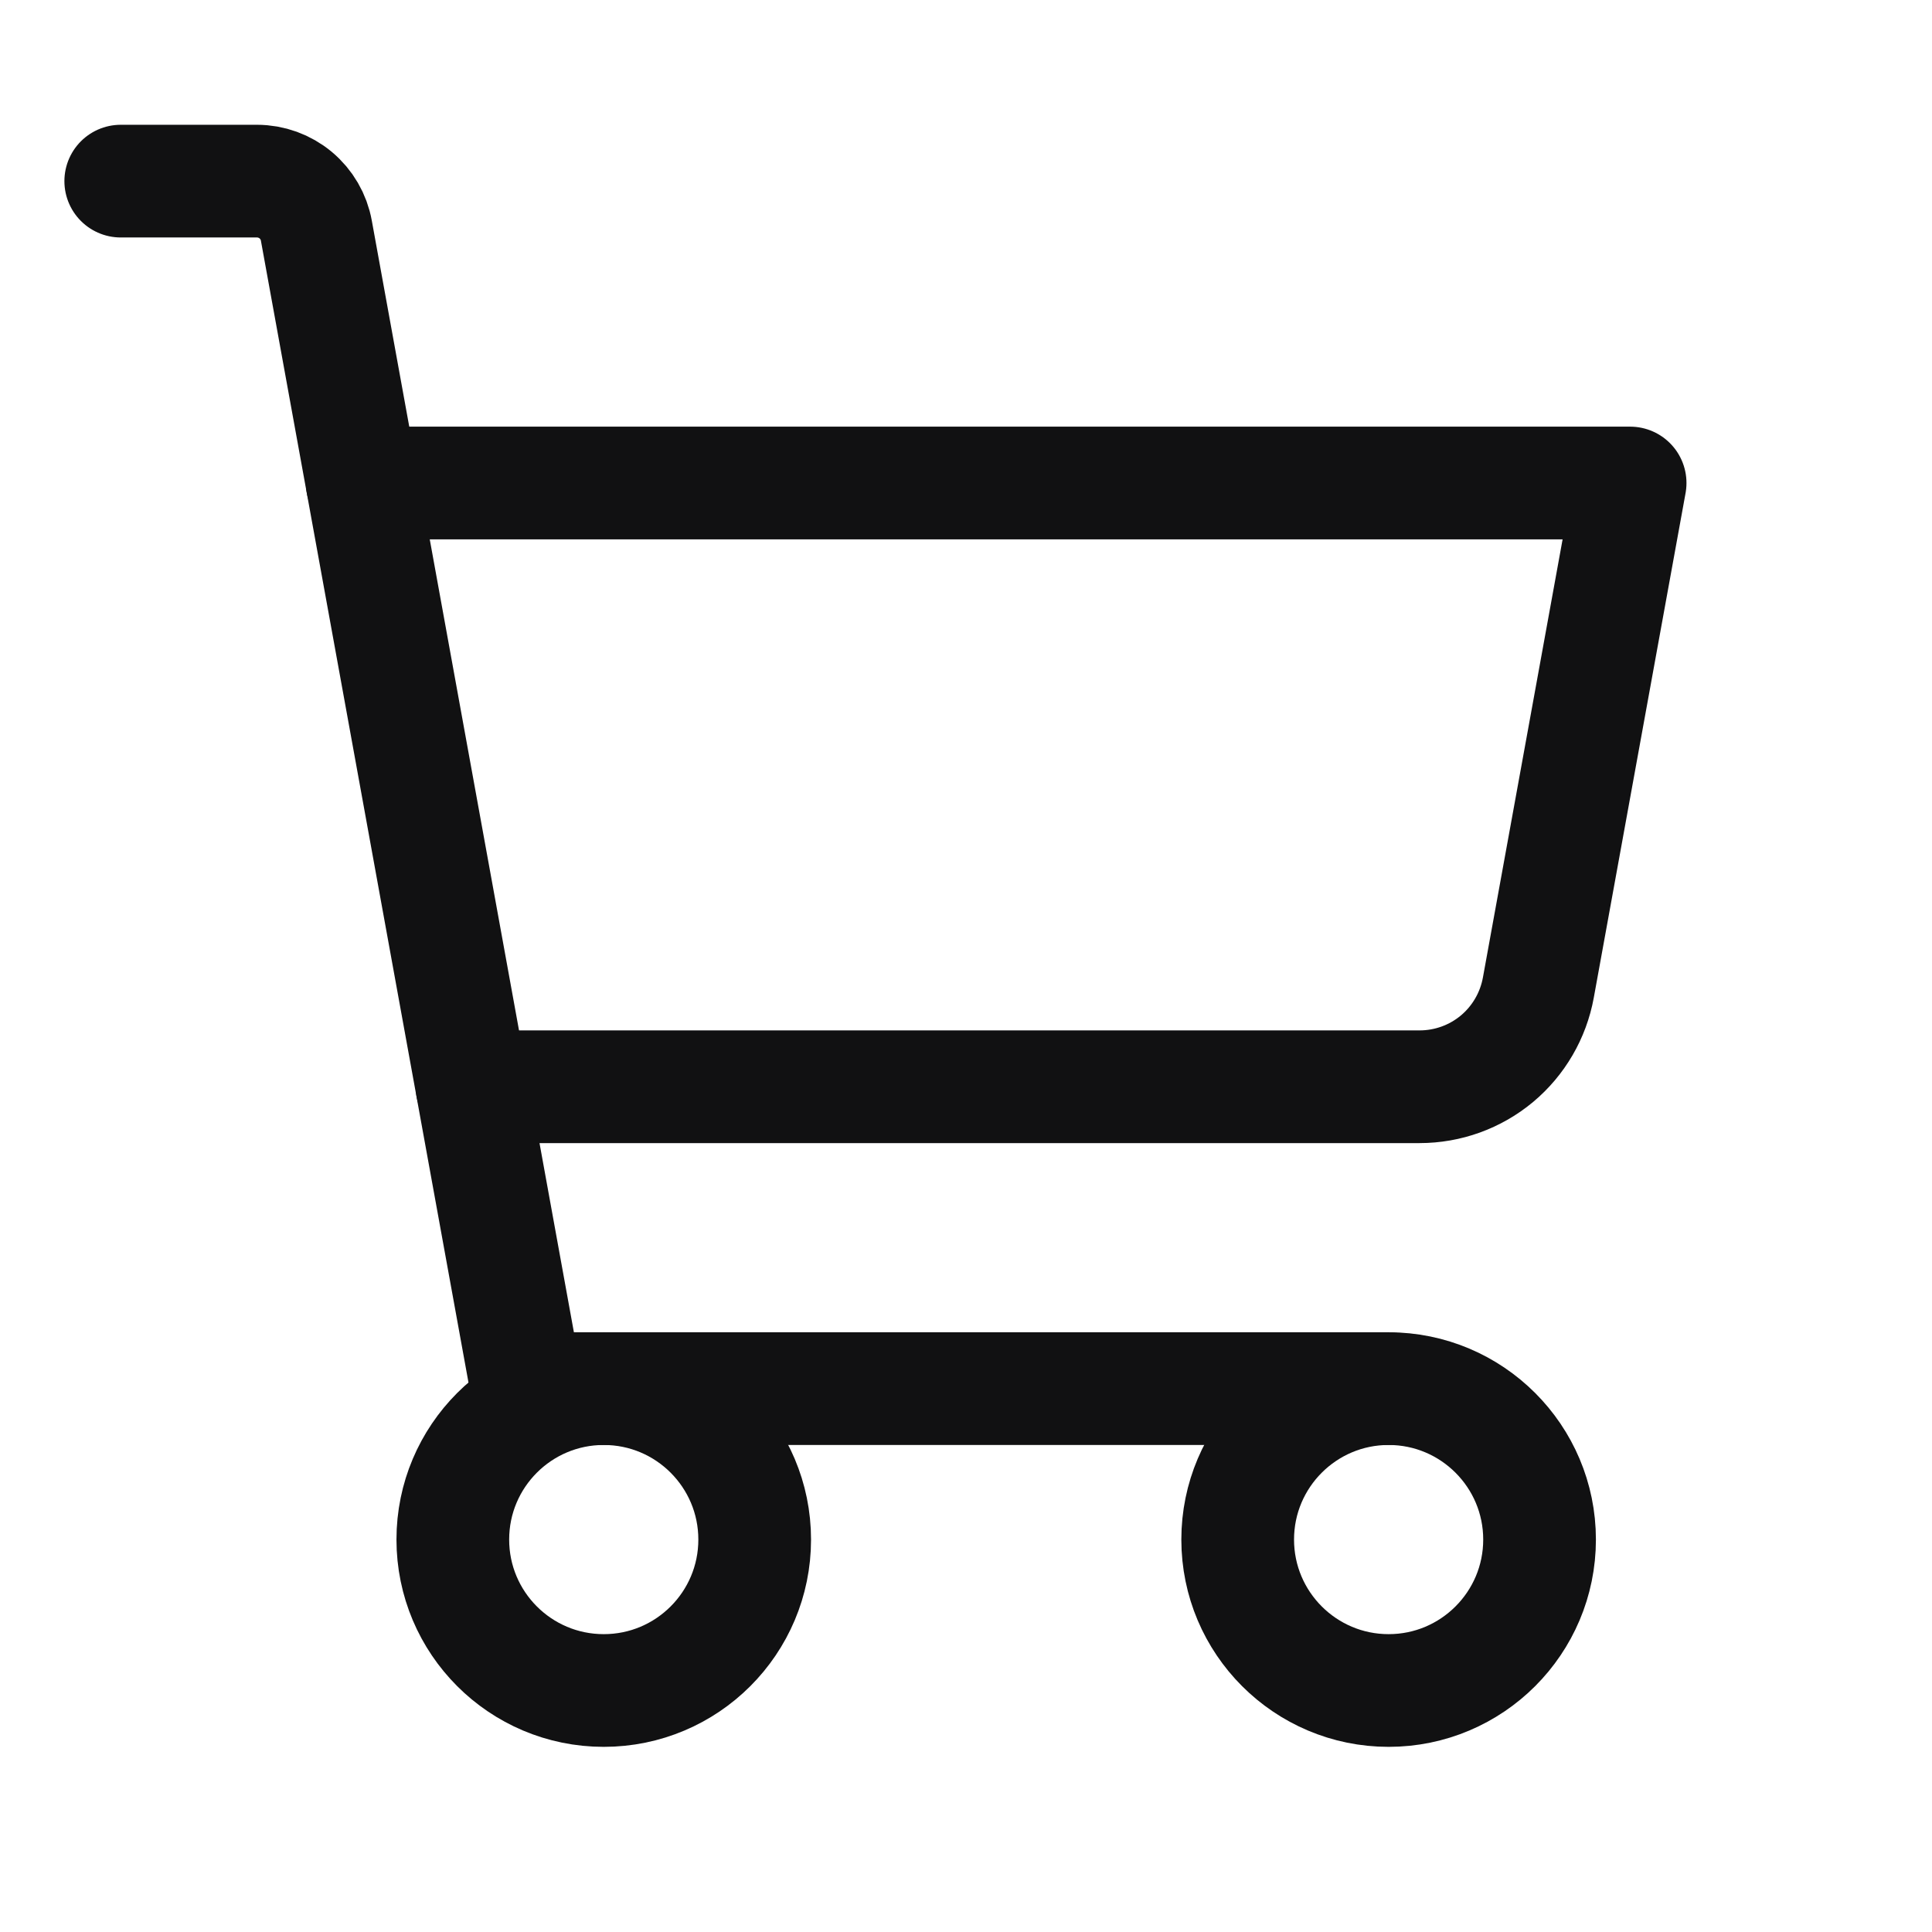
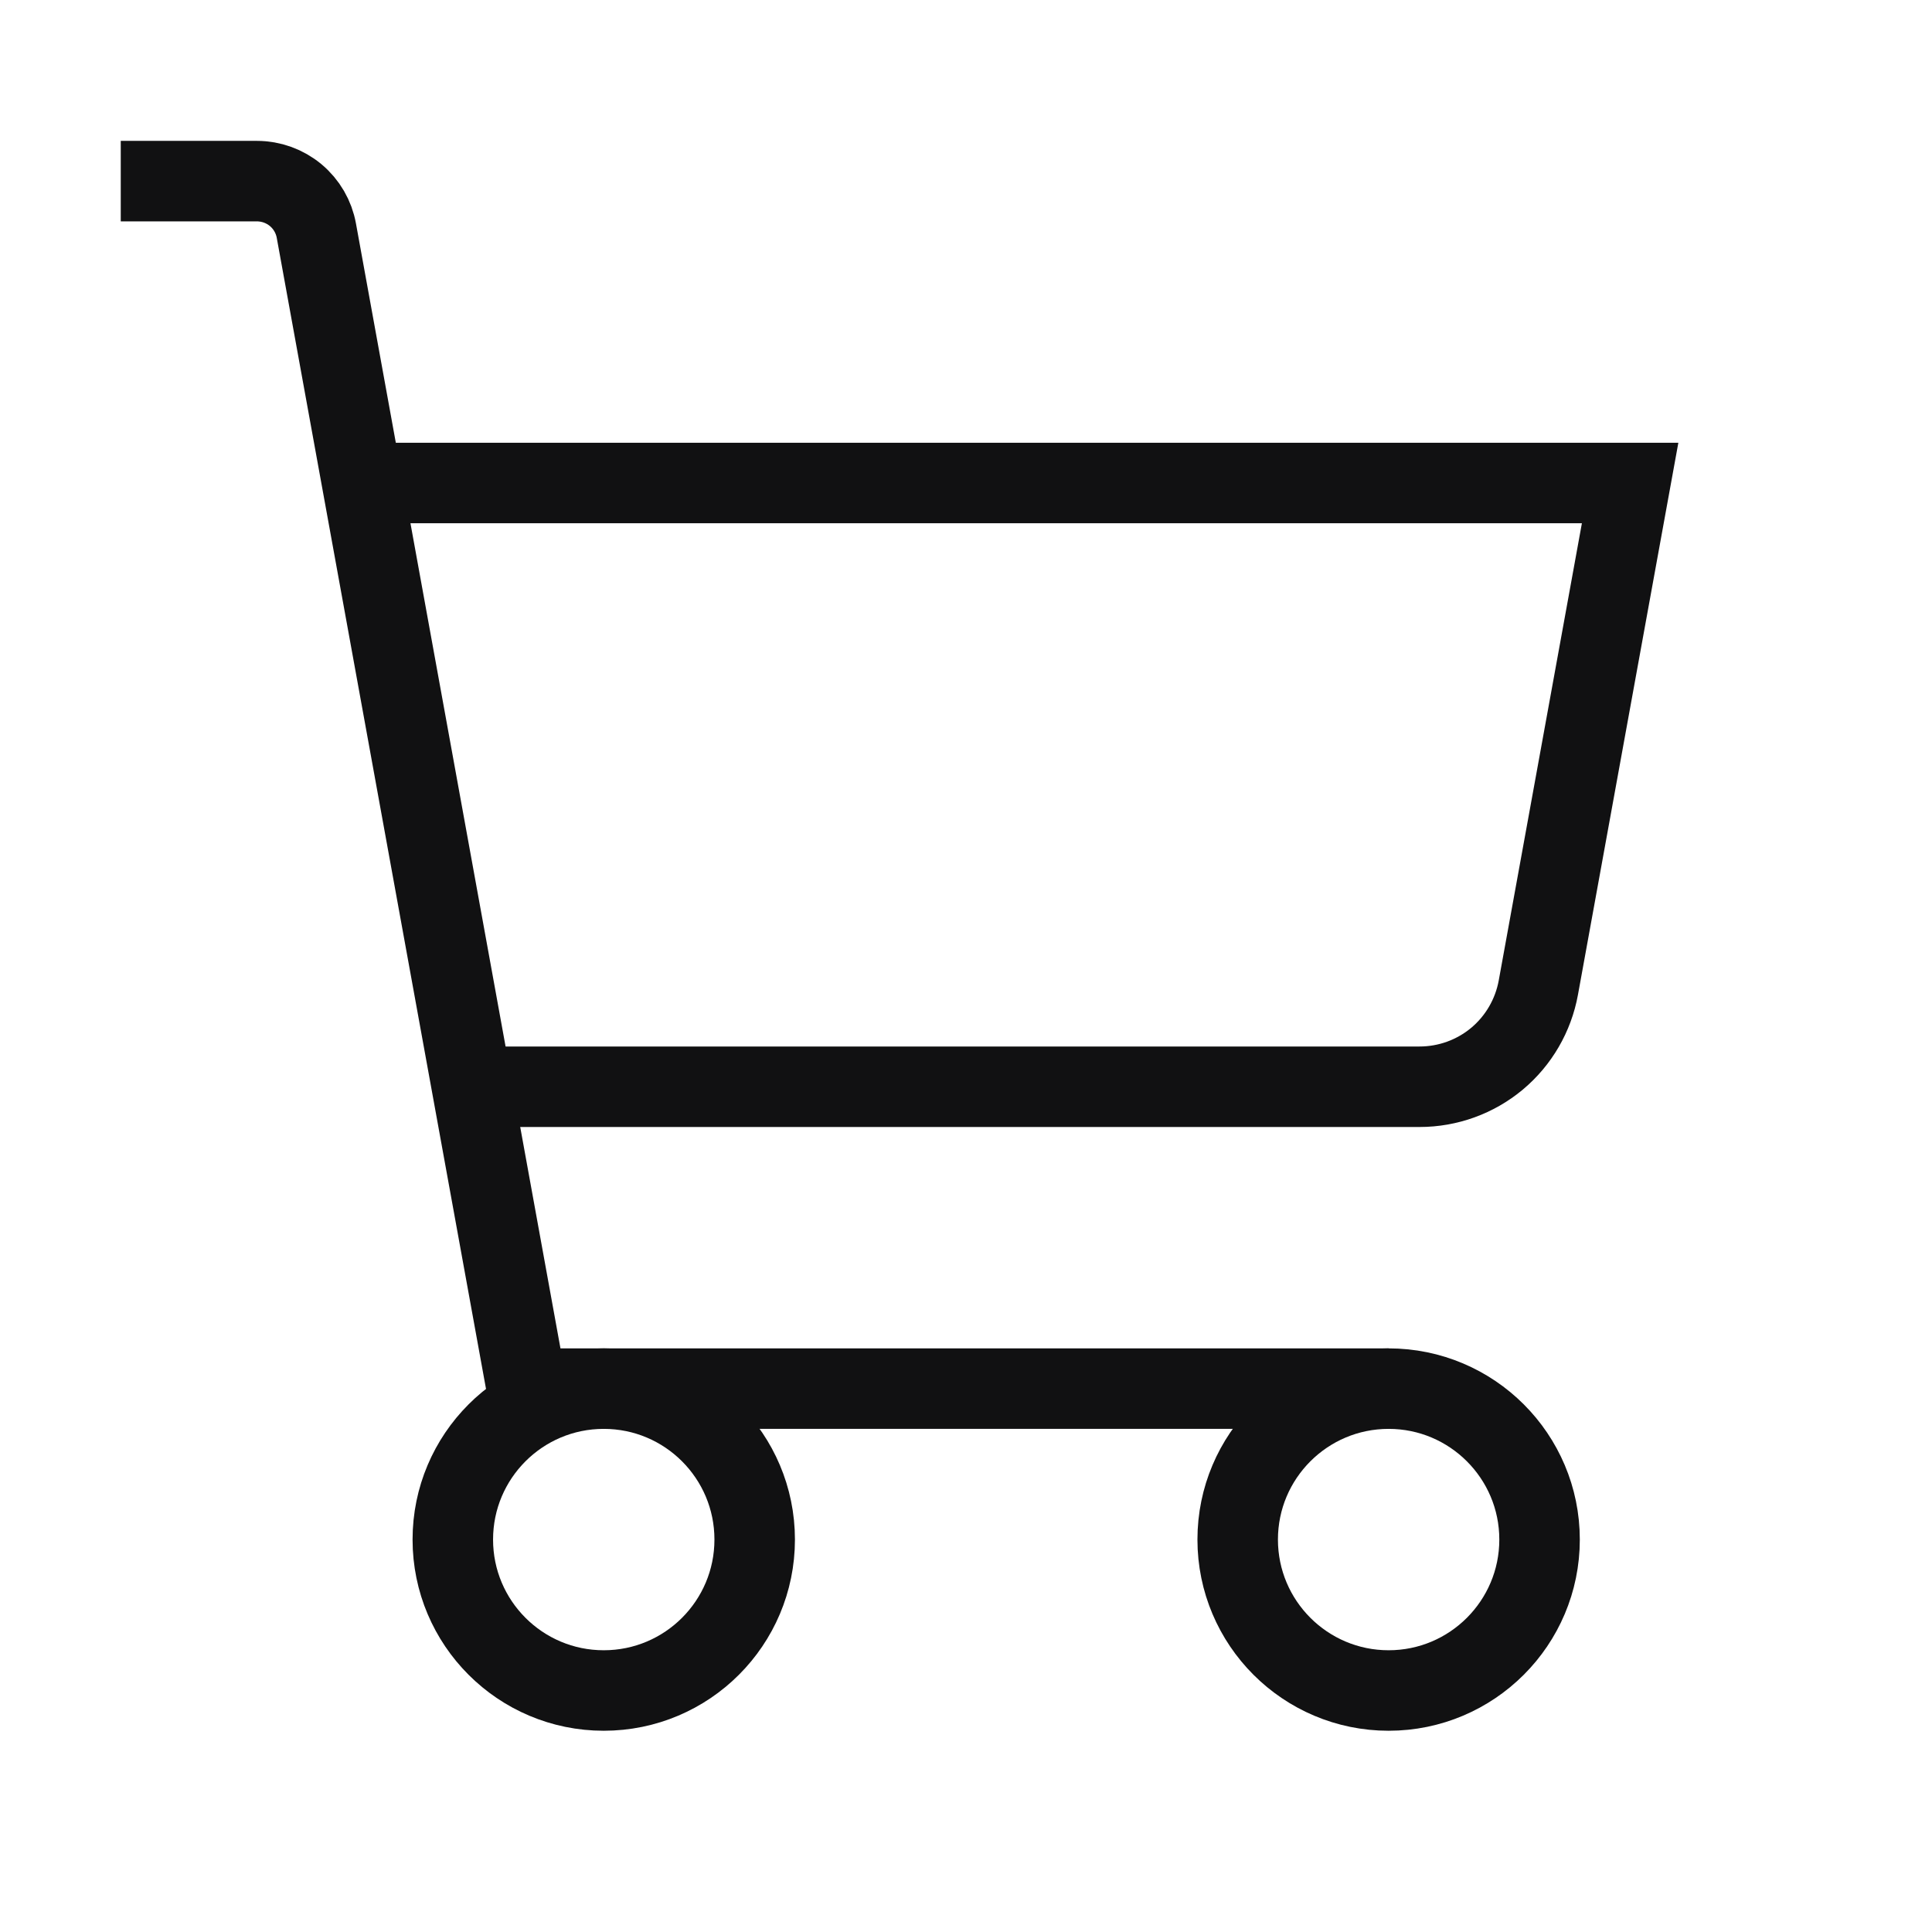
<svg xmlns="http://www.w3.org/2000/svg" width="24" height="24" viewBox="0 0 24 24" fill="none">
-   <path d="M17.25 17.25H6.545L3.93 2.866C3.899 2.693 3.808 2.537 3.673 2.424C3.538 2.312 3.368 2.25 3.192 2.25H1.5" stroke="#111112" stroke-width="1.4" stroke-linecap="round" stroke-linejoin="round" />
-   <path d="M7.5 21C8.536 21 9.375 20.16 9.375 19.125C9.375 18.09 8.536 17.25 7.5 17.25C6.464 17.25 5.625 18.09 5.625 19.125C5.625 20.16 6.464 21 7.5 21Z" stroke="#111112" stroke-width="1.4" stroke-linecap="round" stroke-linejoin="round" />
-   <path d="M17.25 21C18.285 21 19.125 20.16 19.125 19.125C19.125 18.09 18.285 17.25 17.25 17.25C16.215 17.25 15.375 18.09 15.375 19.125C15.375 20.16 16.215 21 17.25 21Z" stroke="#111112" stroke-width="1.4" stroke-linecap="round" stroke-linejoin="round" />
-   <path d="M5.864 13.5H17.634C17.986 13.5 18.326 13.377 18.596 13.152C18.865 12.927 19.047 12.614 19.11 12.268L20.25 6H4.5" stroke="#111112" stroke-width="1.4" stroke-linecap="round" stroke-linejoin="round" />
+   <path d="M17.25 17.25H6.545L3.93 2.866C3.899 2.693 3.808 2.537 3.673 2.424C3.538 2.312 3.368 2.25 3.192 2.25H1.5" stroke="#111112" strokeWidth="1.4" strokeLinecap="round" strokeLinejoin="round" />
+   <path d="M7.5 21C8.536 21 9.375 20.16 9.375 19.125C9.375 18.09 8.536 17.25 7.5 17.25C6.464 17.25 5.625 18.09 5.625 19.125C5.625 20.16 6.464 21 7.5 21Z" stroke="#111112" strokeWidth="1.4" strokeLinecap="round" strokeLinejoin="round" />
+   <path d="M17.25 21C18.285 21 19.125 20.16 19.125 19.125C19.125 18.09 18.285 17.25 17.25 17.25C16.215 17.25 15.375 18.09 15.375 19.125C15.375 20.16 16.215 21 17.25 21Z" stroke="#111112" strokeWidth="1.4" strokeLinecap="round" strokeLinejoin="round" />
+   <path d="M5.864 13.5H17.634C17.986 13.5 18.326 13.377 18.596 13.152C18.865 12.927 19.047 12.614 19.11 12.268L20.25 6H4.5" stroke="#111112" strokeWidth="1.4" strokeLinecap="round" strokeLinejoin="round" />
</svg>
